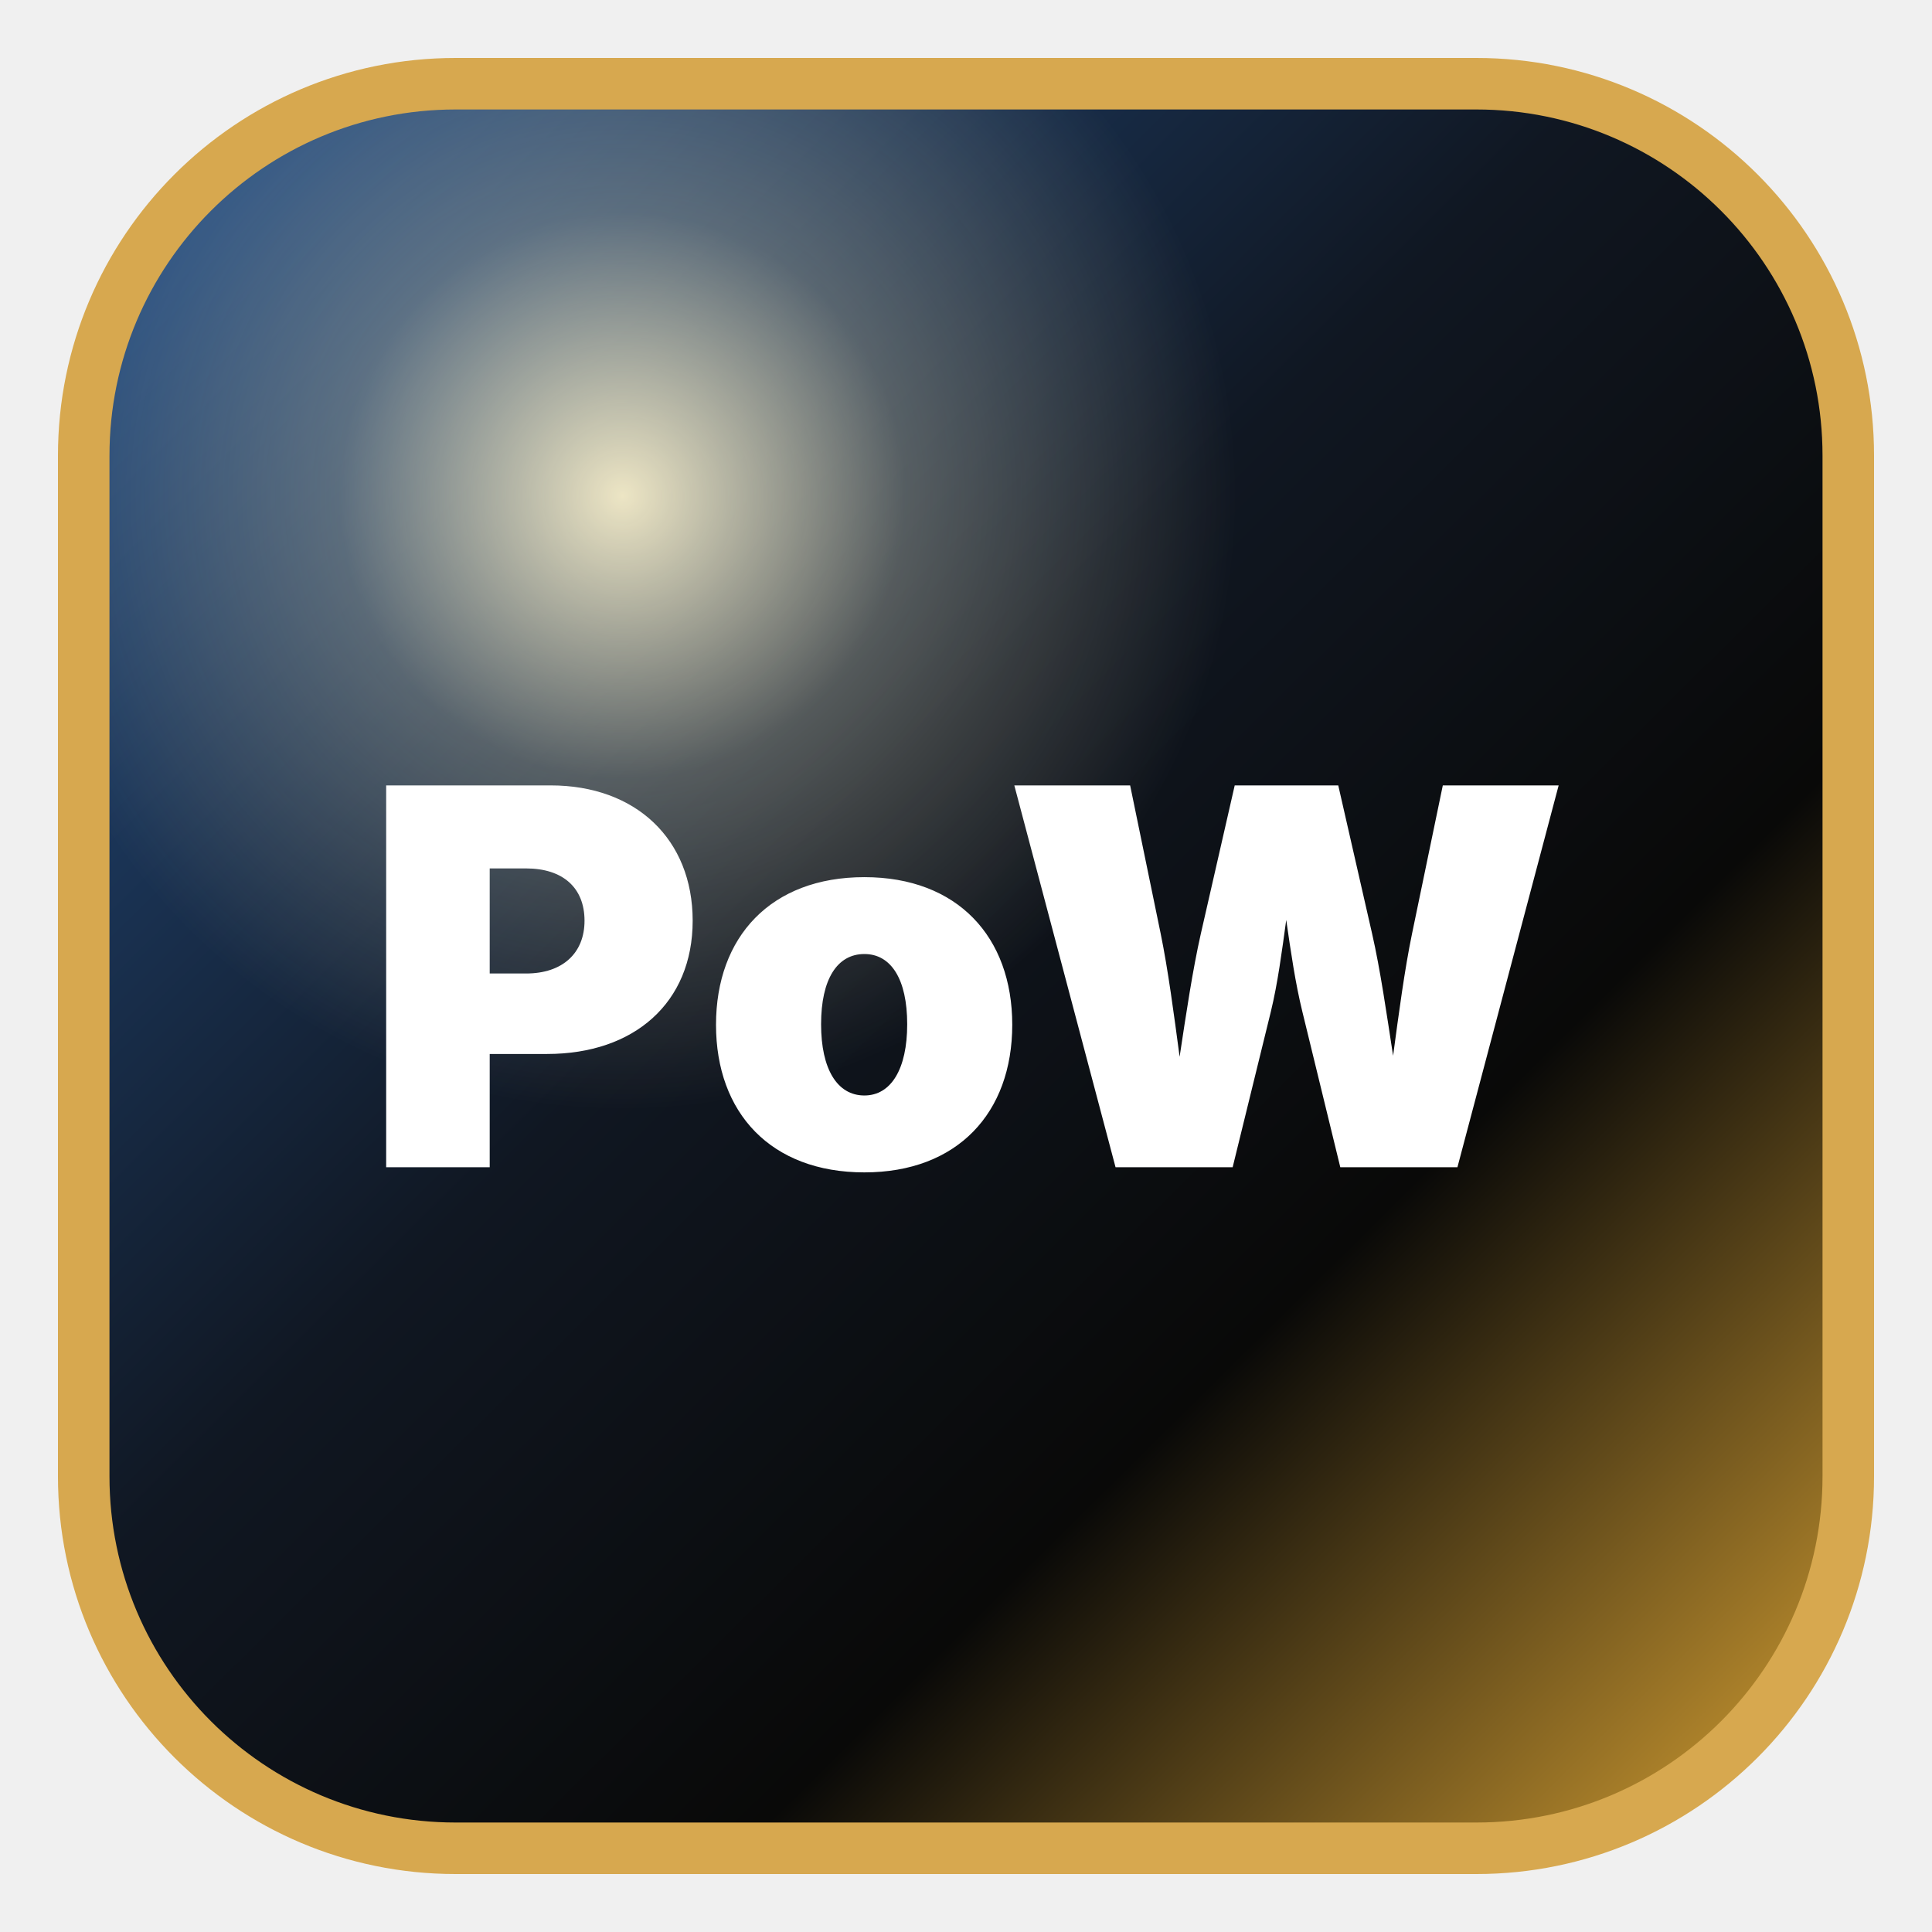
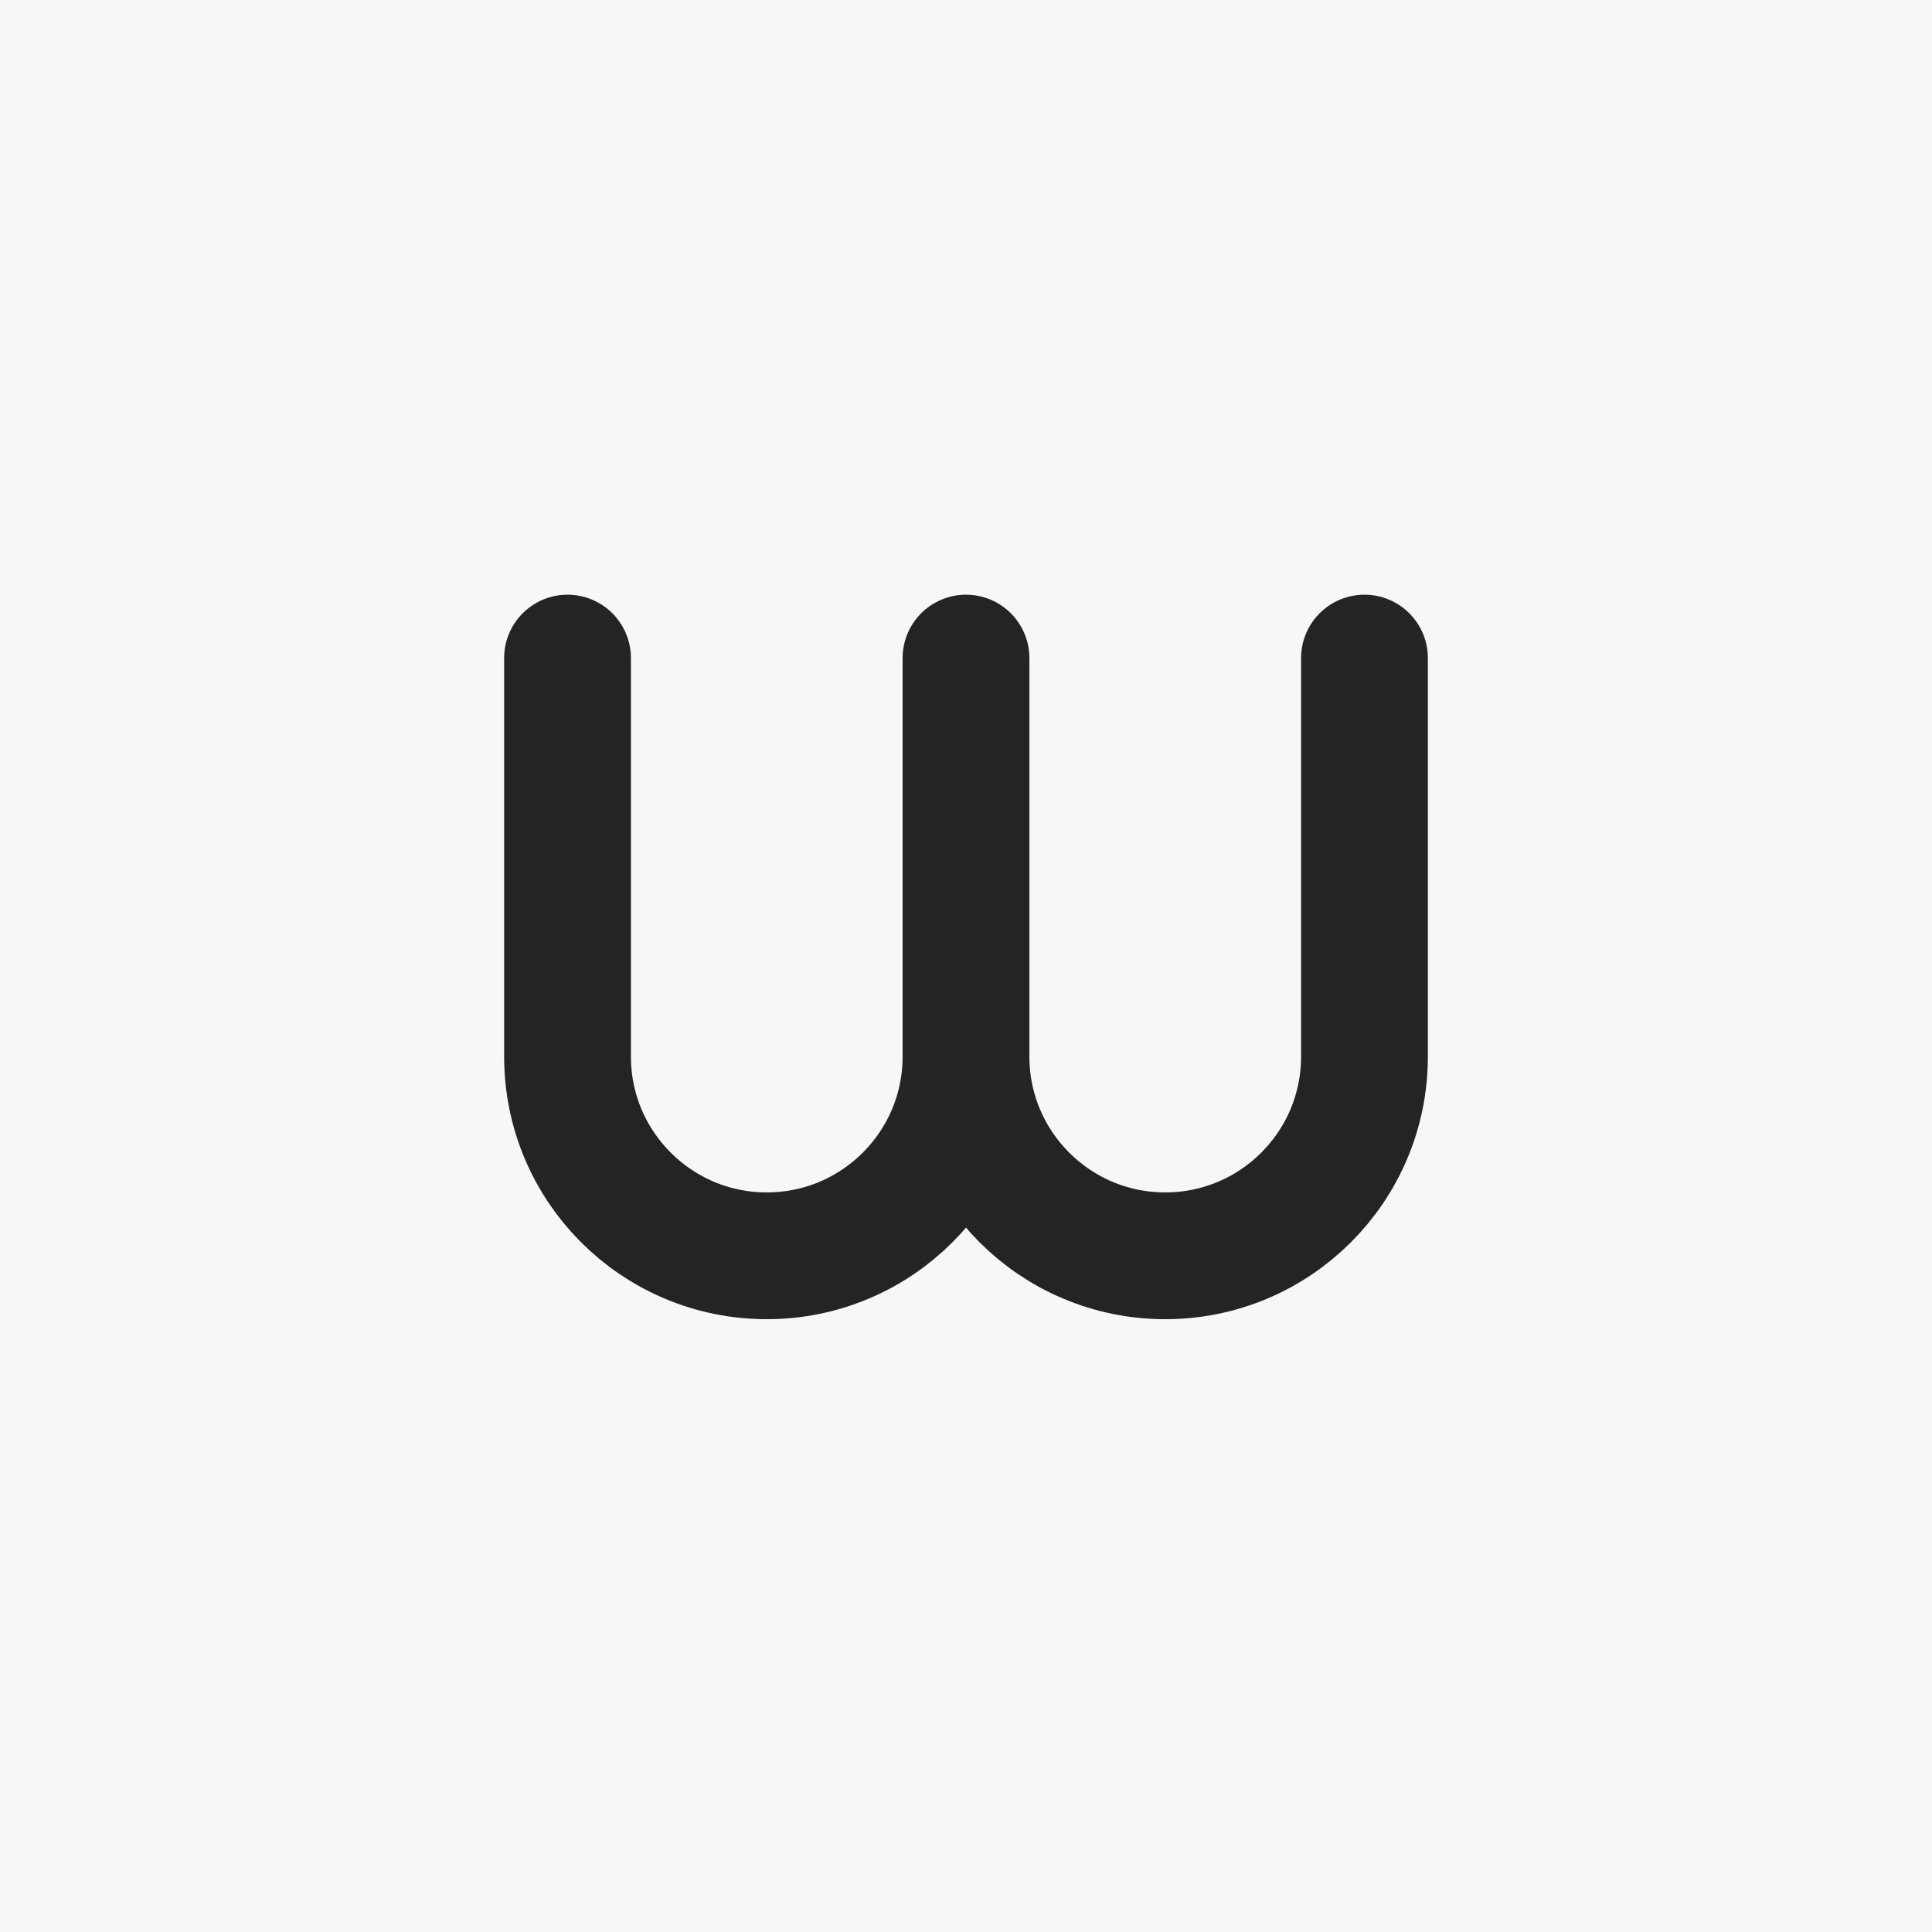
<svg xmlns="http://www.w3.org/2000/svg" viewBox="0 0 1200 1200" role="img" aria-label="ProofOfWork.Me">
-   <defs>
-     <linearGradient id="mark" x1="96" y1="92" x2="1108" y2="1114" gradientUnits="userSpaceOnUse">
-       <stop stop-color="#244f86" />
-       <stop offset=".42" stop-color="#101722" />
-       <stop offset=".7" stop-color="#090908" />
-       <stop offset="1" stop-color="#c4932f" />
-     </linearGradient>
-     <radialGradient id="lamp" cx="31%" cy="24%" r="34%">
-       <stop stop-color="#fff5cf" stop-opacity=".92" />
-       <stop offset=".46" stop-color="#fff5cf" stop-opacity=".28" />
-       <stop offset="1" stop-color="#fff5cf" stop-opacity="0" />
-     </radialGradient>
-   </defs>
-   <rect x="48" y="48" width="1104" height="1104" rx="235" fill="url(#mark)" />
-   <rect x="48" y="48" width="1104" height="1104" rx="235" fill="url(#lamp)" />
-   <rect x="52" y="52" width="1096" height="1096" rx="231" fill="none" stroke="#d7a84f" stroke-width="32" />
-   <text x="600" y="725" fill="#ffffff" font-family="Inter, ui-sans-serif, system-ui, -apple-system, BlinkMacSystemFont, Segoe UI, sans-serif" font-size="326" font-weight="900" text-anchor="middle">PoW</text>
+   <rect width="1200" height="1200" fill="#f7f7f5" />
+   <g color="#242424" transform="translate(240 240) scale(22.5)">
+     <path d="M5 7.5v11a5.5 5.5 0 0 0 11 0v-11m0 11a5.5 5.5 0 0 0 11 0v-11" fill="none" stroke="currentColor" stroke-width="3.5" stroke-linecap="round" stroke-linejoin="round" />
+   </g>
</svg>
